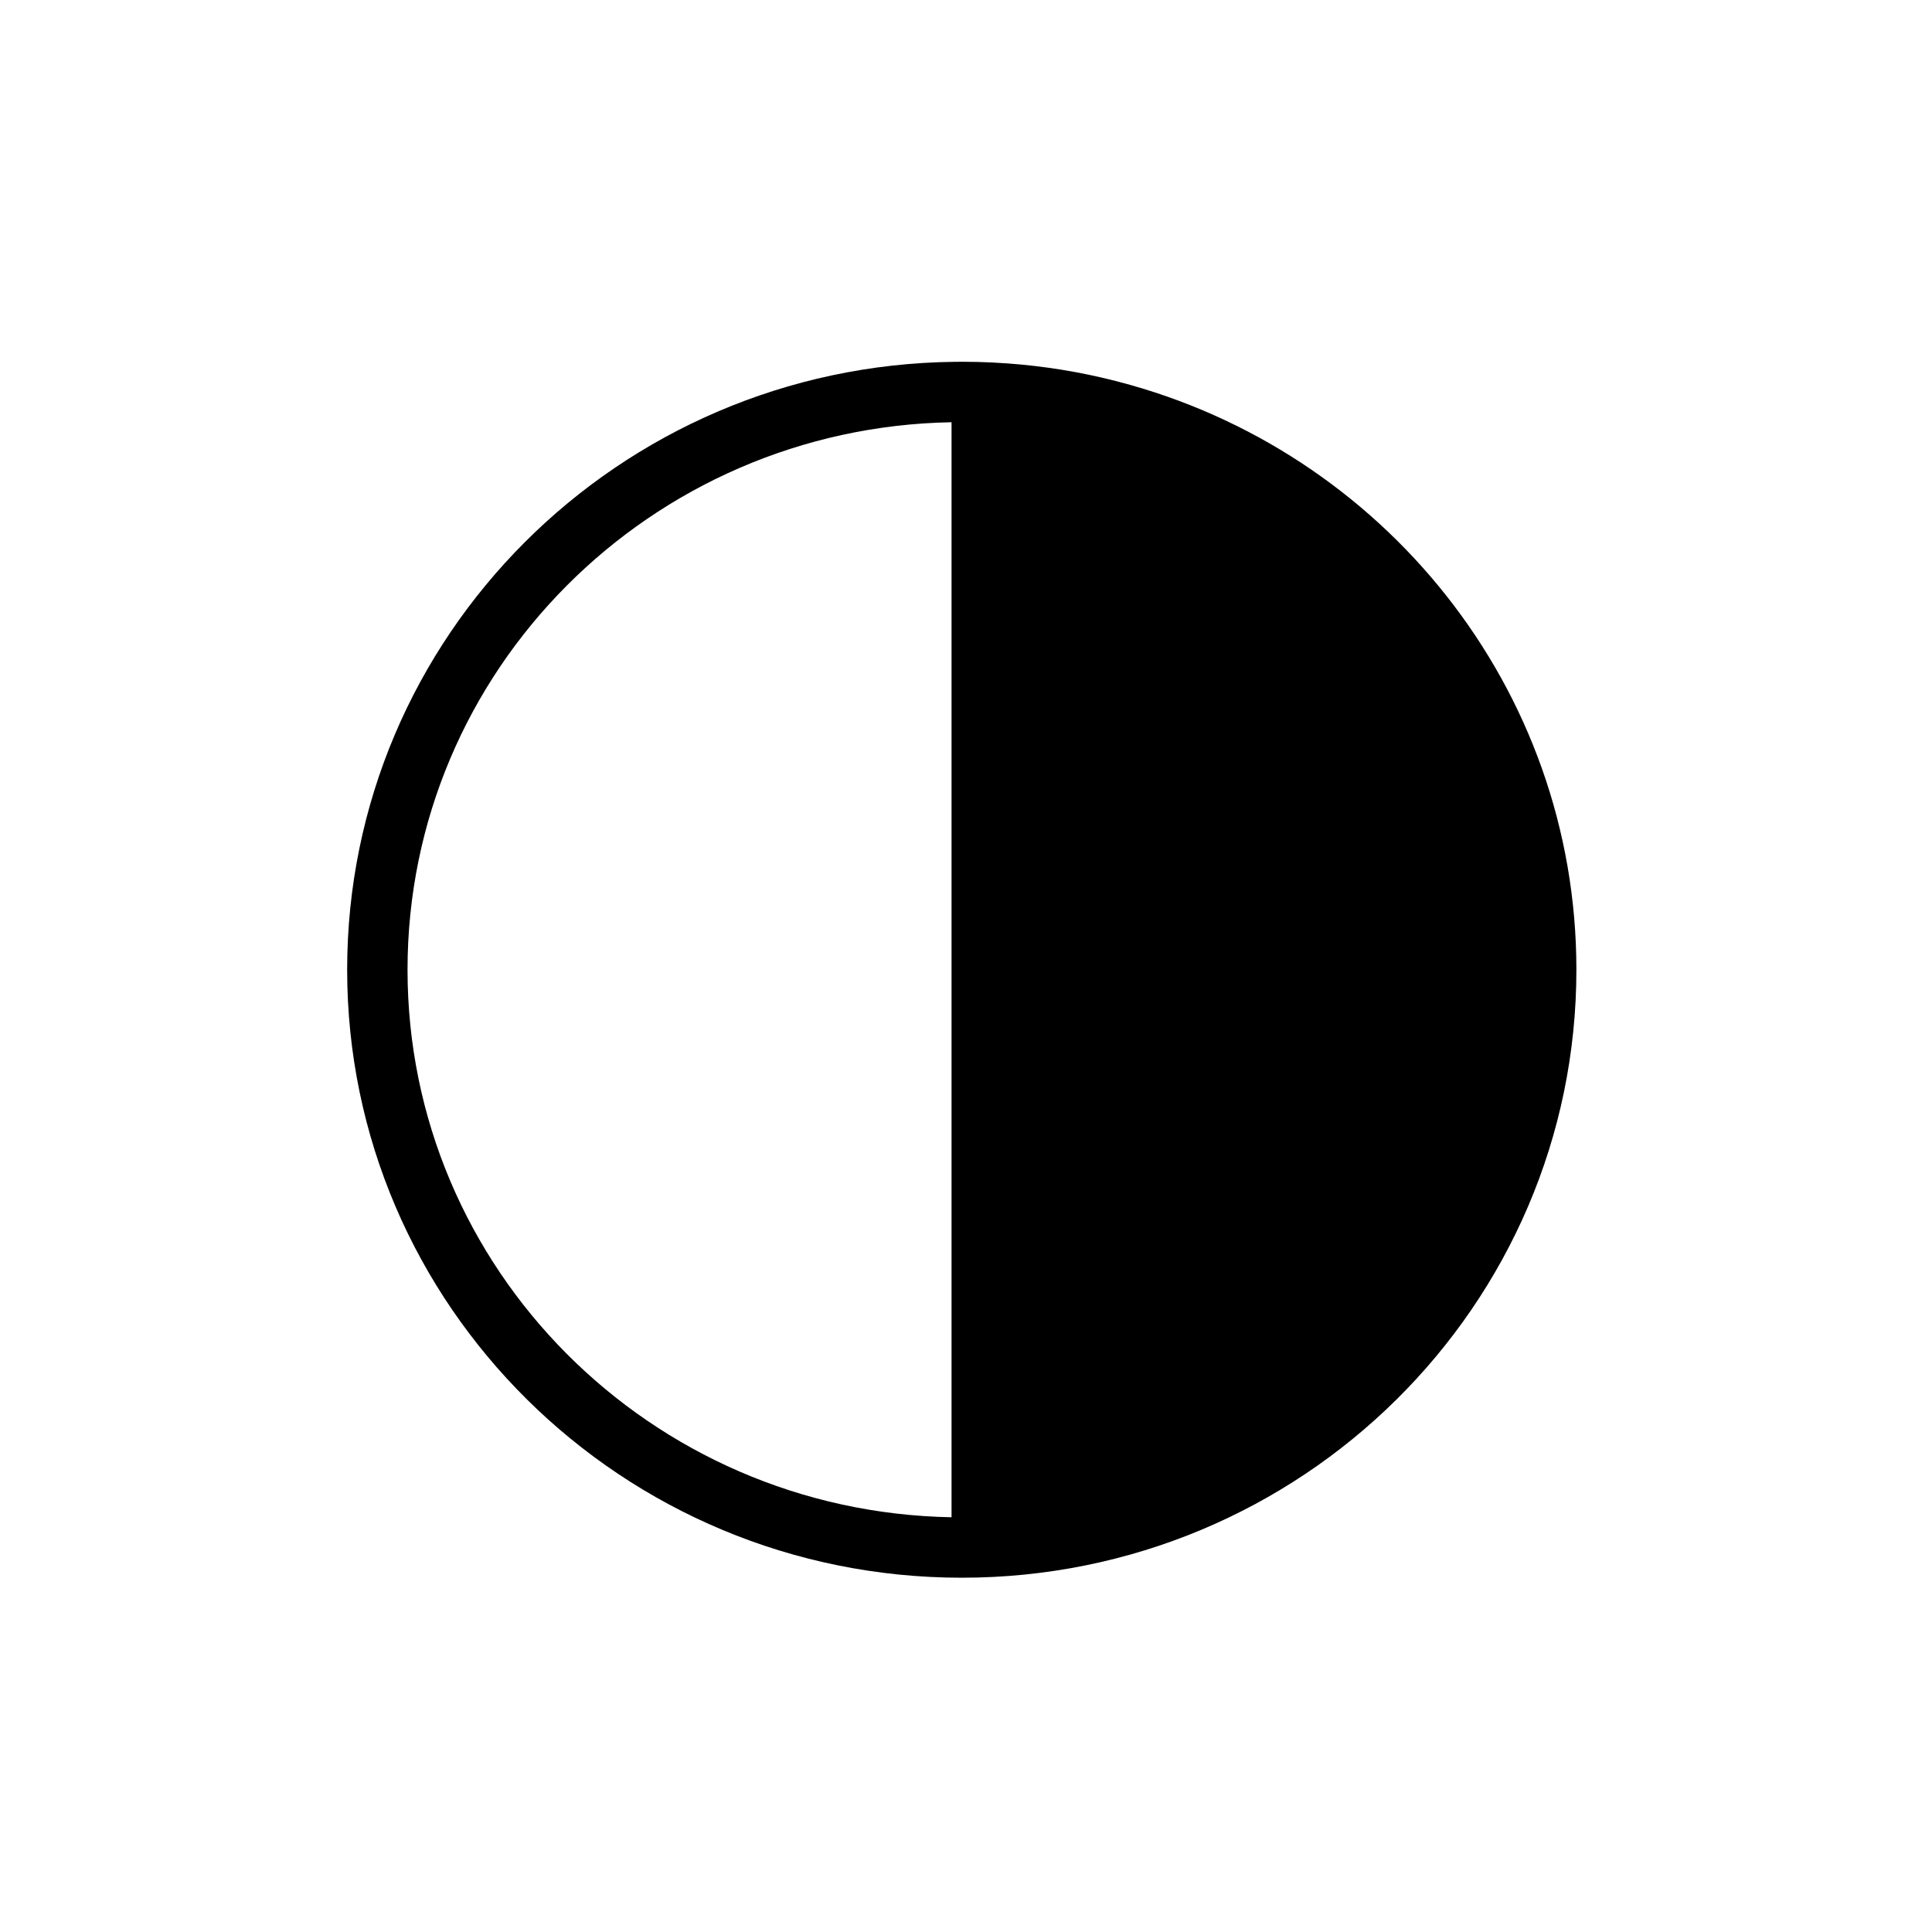
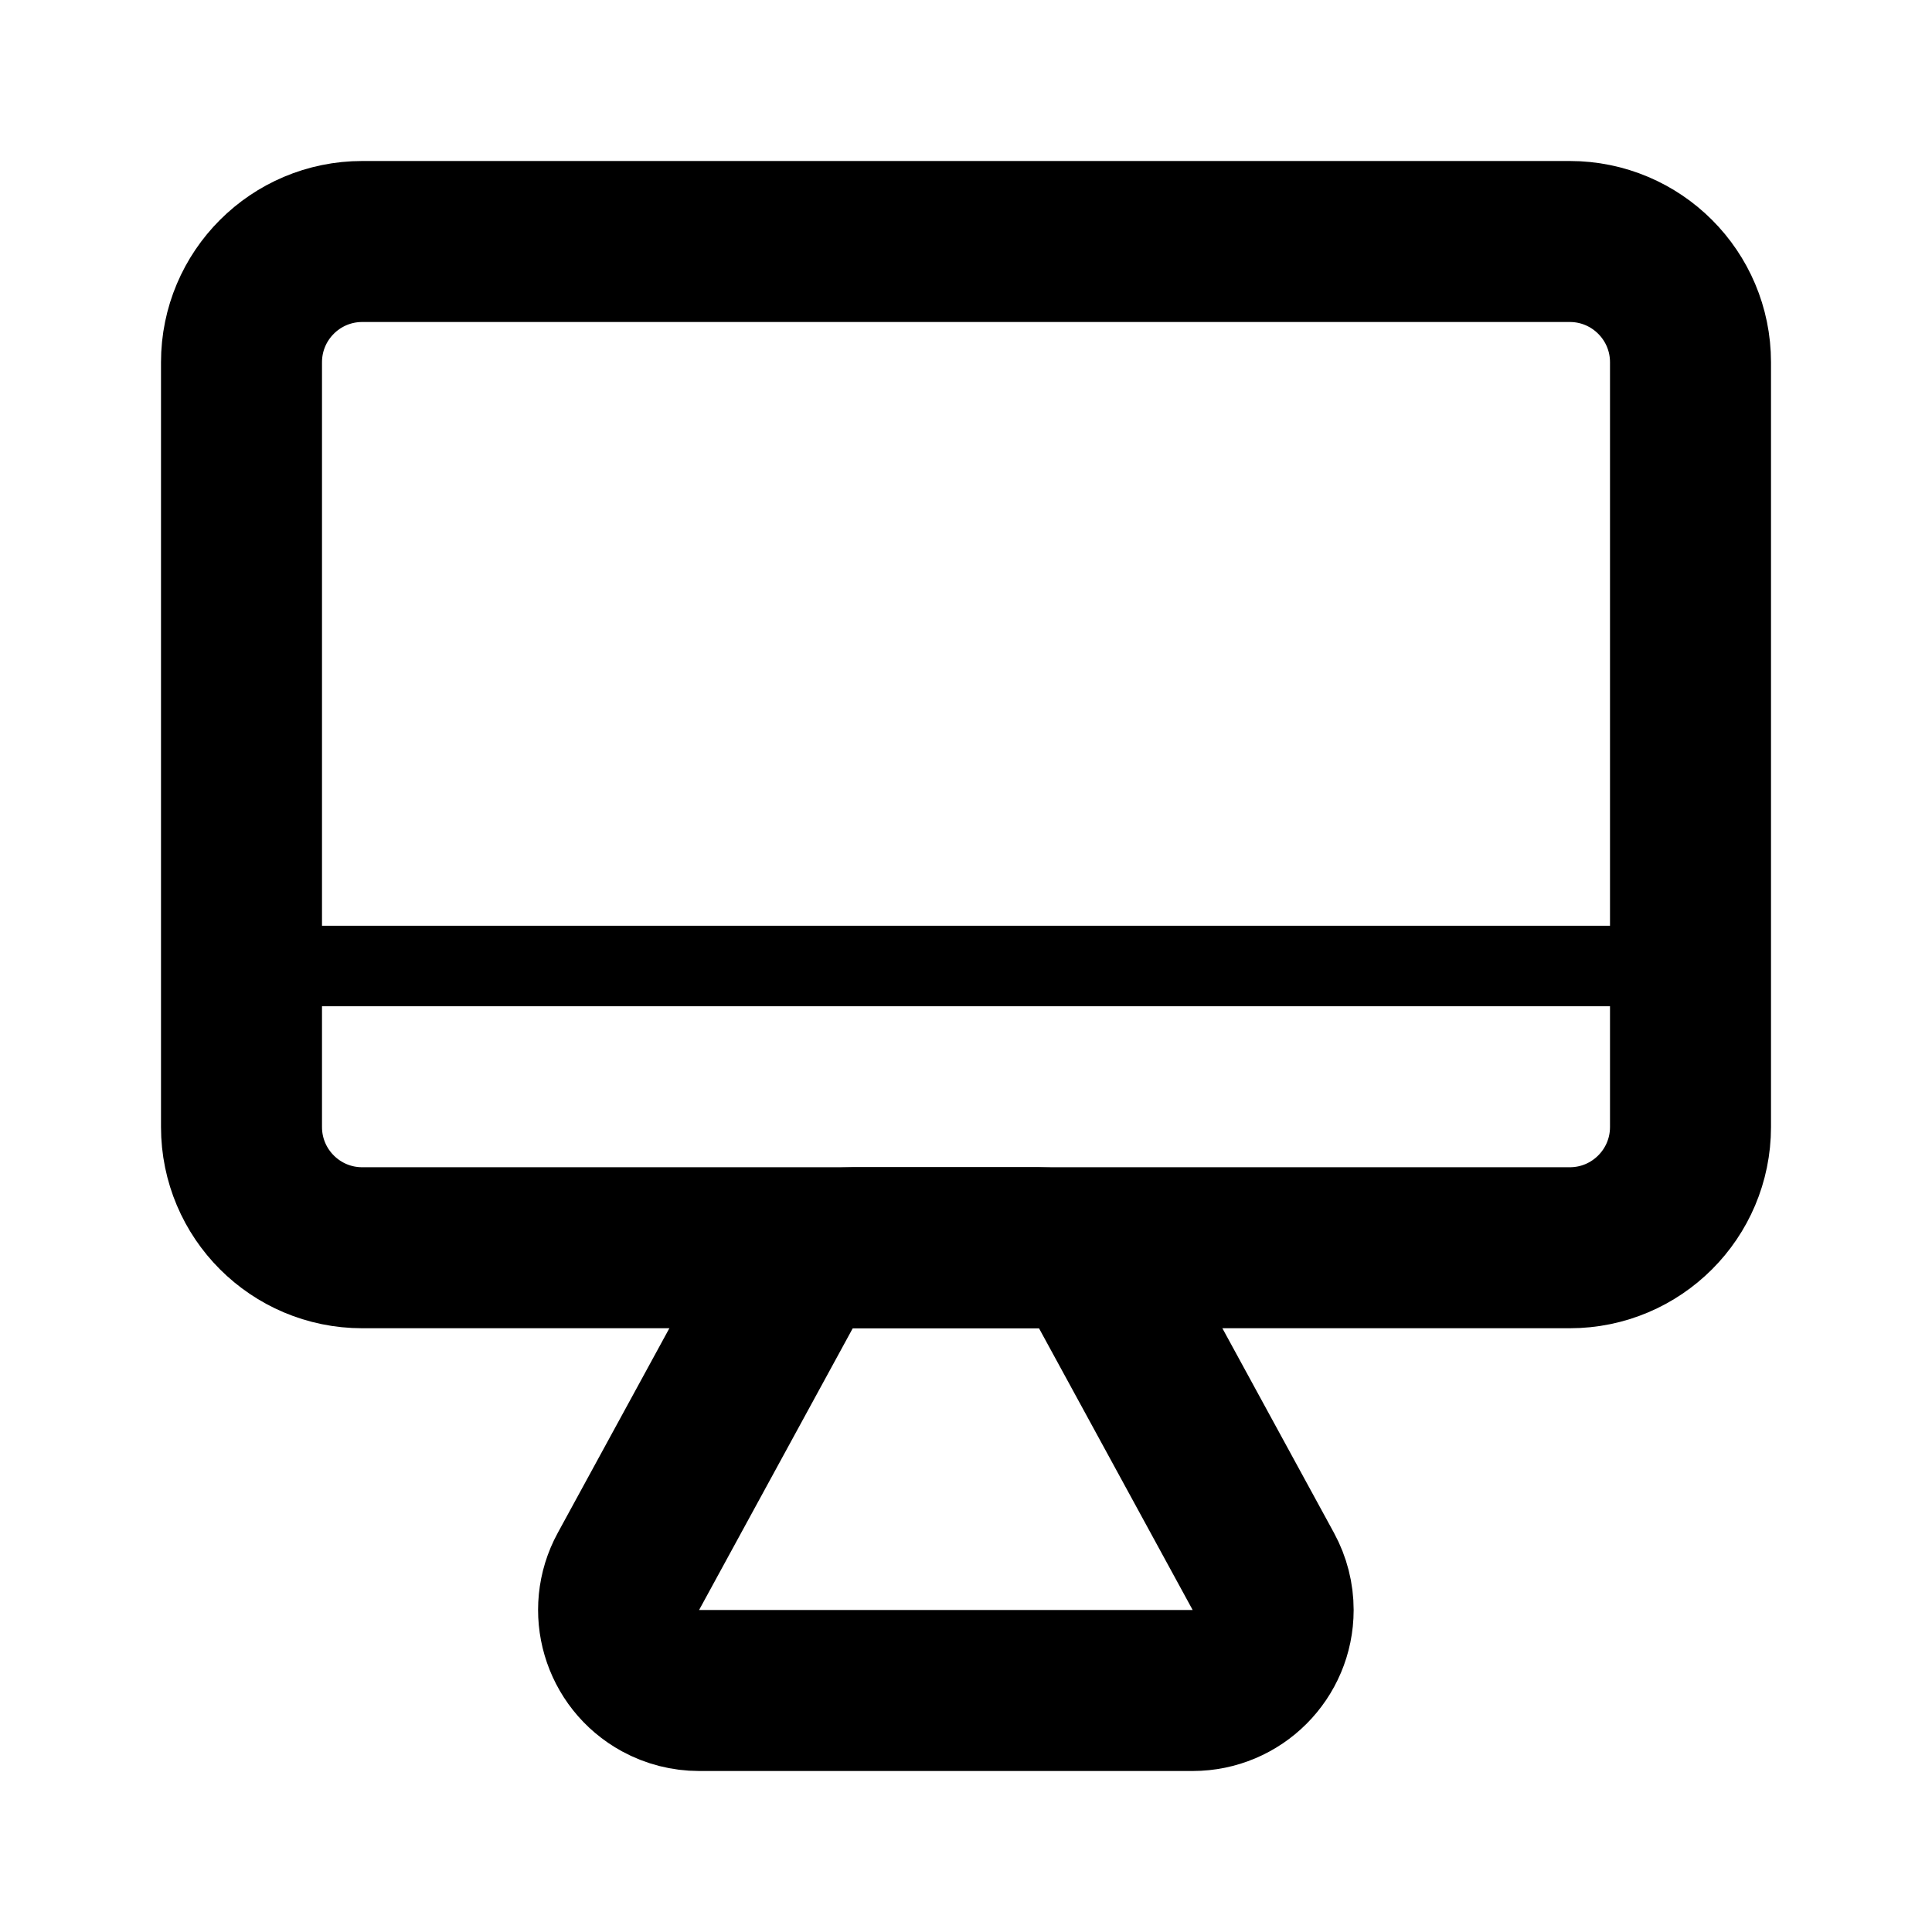
- <svg xmlns="http://www.w3.org/2000/svg" width="64px" height="64px" viewBox="0 0 64 64" version="1.1">
+ <svg xmlns="http://www.w3.org/2000/svg" width="48px" height="48px" viewBox="0 0 48 48" version="1.1">
  <g id="theme-system" stroke="none" stroke-width="1" fill="none" fill-rule="evenodd">
-     <path d="M31.878,11.984 C32.214,11.984 32.549,11.992 32.881,12.008 C32.887,12.009 32.894,12.01 32.9,12.01 C34.132,12.07 35.335,12.24 36.499,12.509 C36.534,12.517 36.568,12.525 36.603,12.534 C36.754,12.569 36.904,12.606 37.054,12.646 C45.783,14.917 52.22,22.777 52.22,32.124 C52.22,43.247 43.104,52.264 31.86,52.264 C20.615,52.264 11.5,43.247 11.5,32.124 C11.5,21.082 20.484,12.115 31.616,11.986 L31.521,11.987 C31.64,11.985 31.759,11.984 31.878,11.984 Z M13.5,32.124 C13.5,42.026 21.533,50.082 31.521,50.261 L31.521,13.987 C21.533,14.166 13.5,22.222 13.5,32.124 Z" id="形状结合" fill="#000000" fill-rule="nonzero" />
+     <rect id="矩形" stroke="#000000" stroke-width="4" x="6" y="6" width="36" height="25" rx="3" />
+     <line x1="7" y1="24" x2="40" y2="24" id="直线" stroke="#000000" stroke-width="2" stroke-linecap="square" />
+     <path d="M19.431,32.042 L15.613,39.042 C15.084,40.012 15.442,41.227 16.411,41.756 C16.705,41.916 17.034,42 17.369,42 L29.631,42 C30.735,42 31.631,41.105 31.631,40 C31.631,39.665 31.547,39.336 31.387,39.042 L27.569,32.042 C27.218,31.4 26.545,31 25.813,31 L21.187,31 C20.455,31 19.782,31.4 19.431,32.042 Z" id="路径-3" stroke="#000000" stroke-width="4" />
  </g>
</svg>
